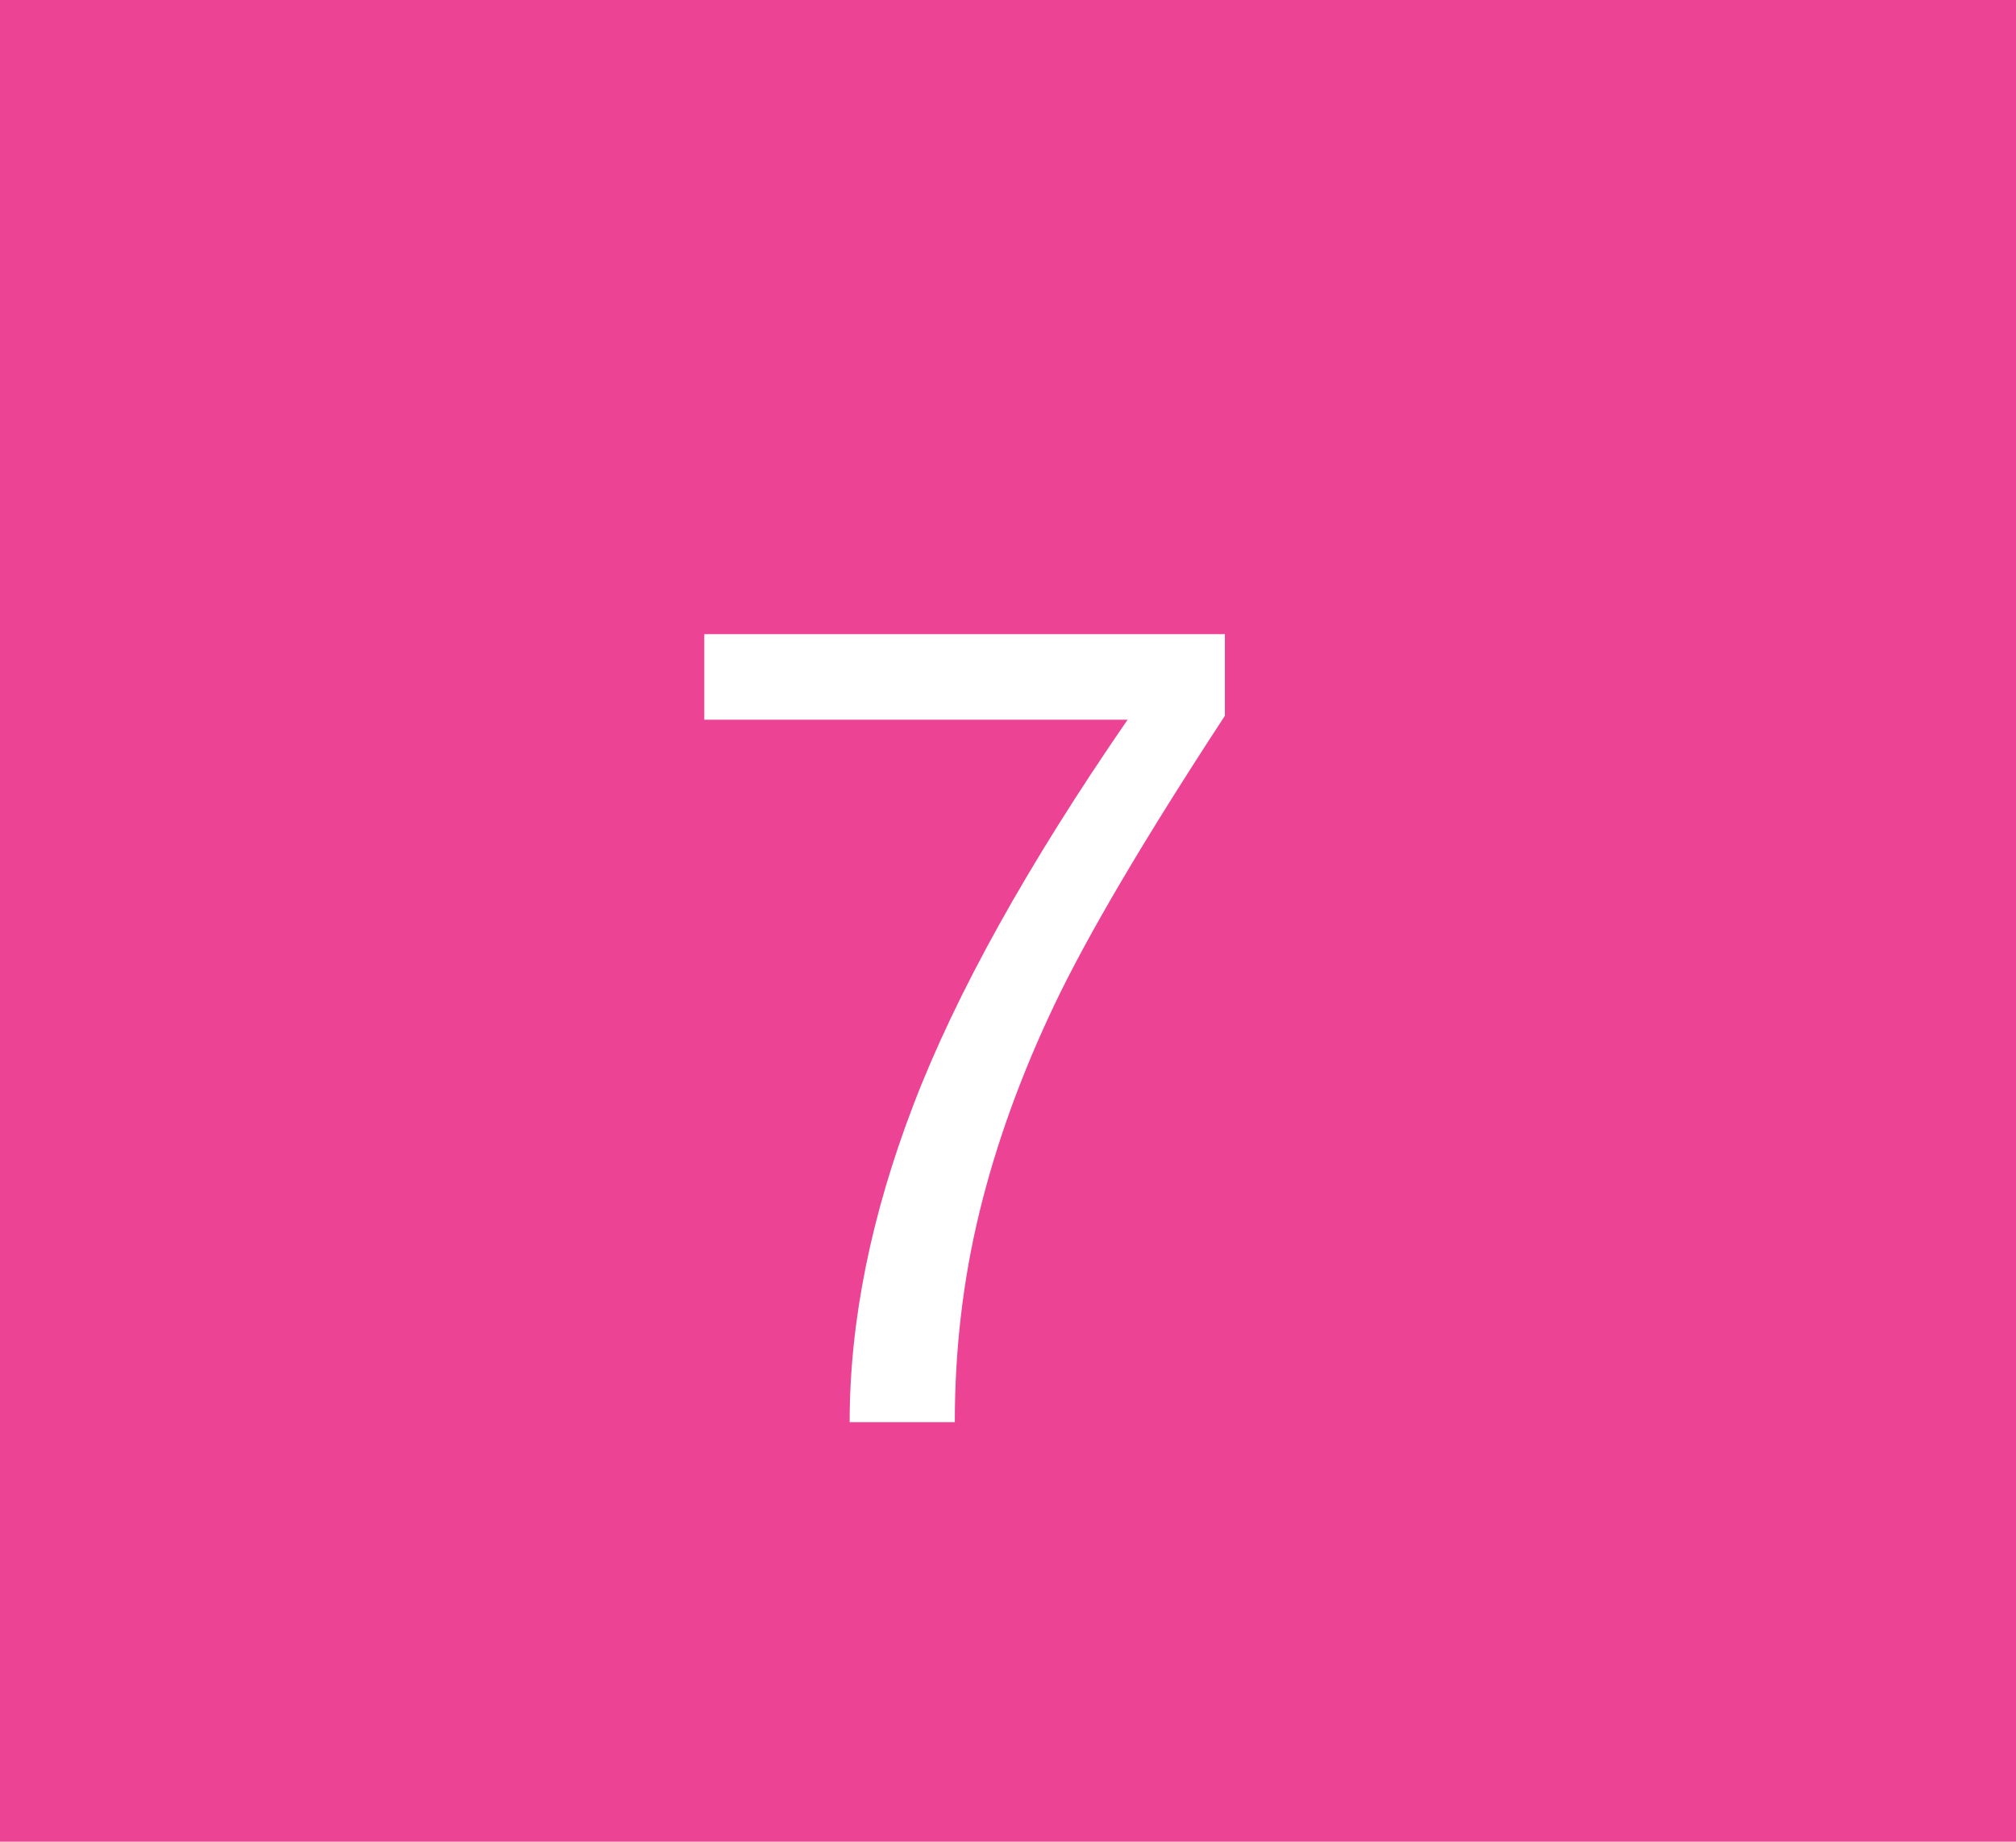
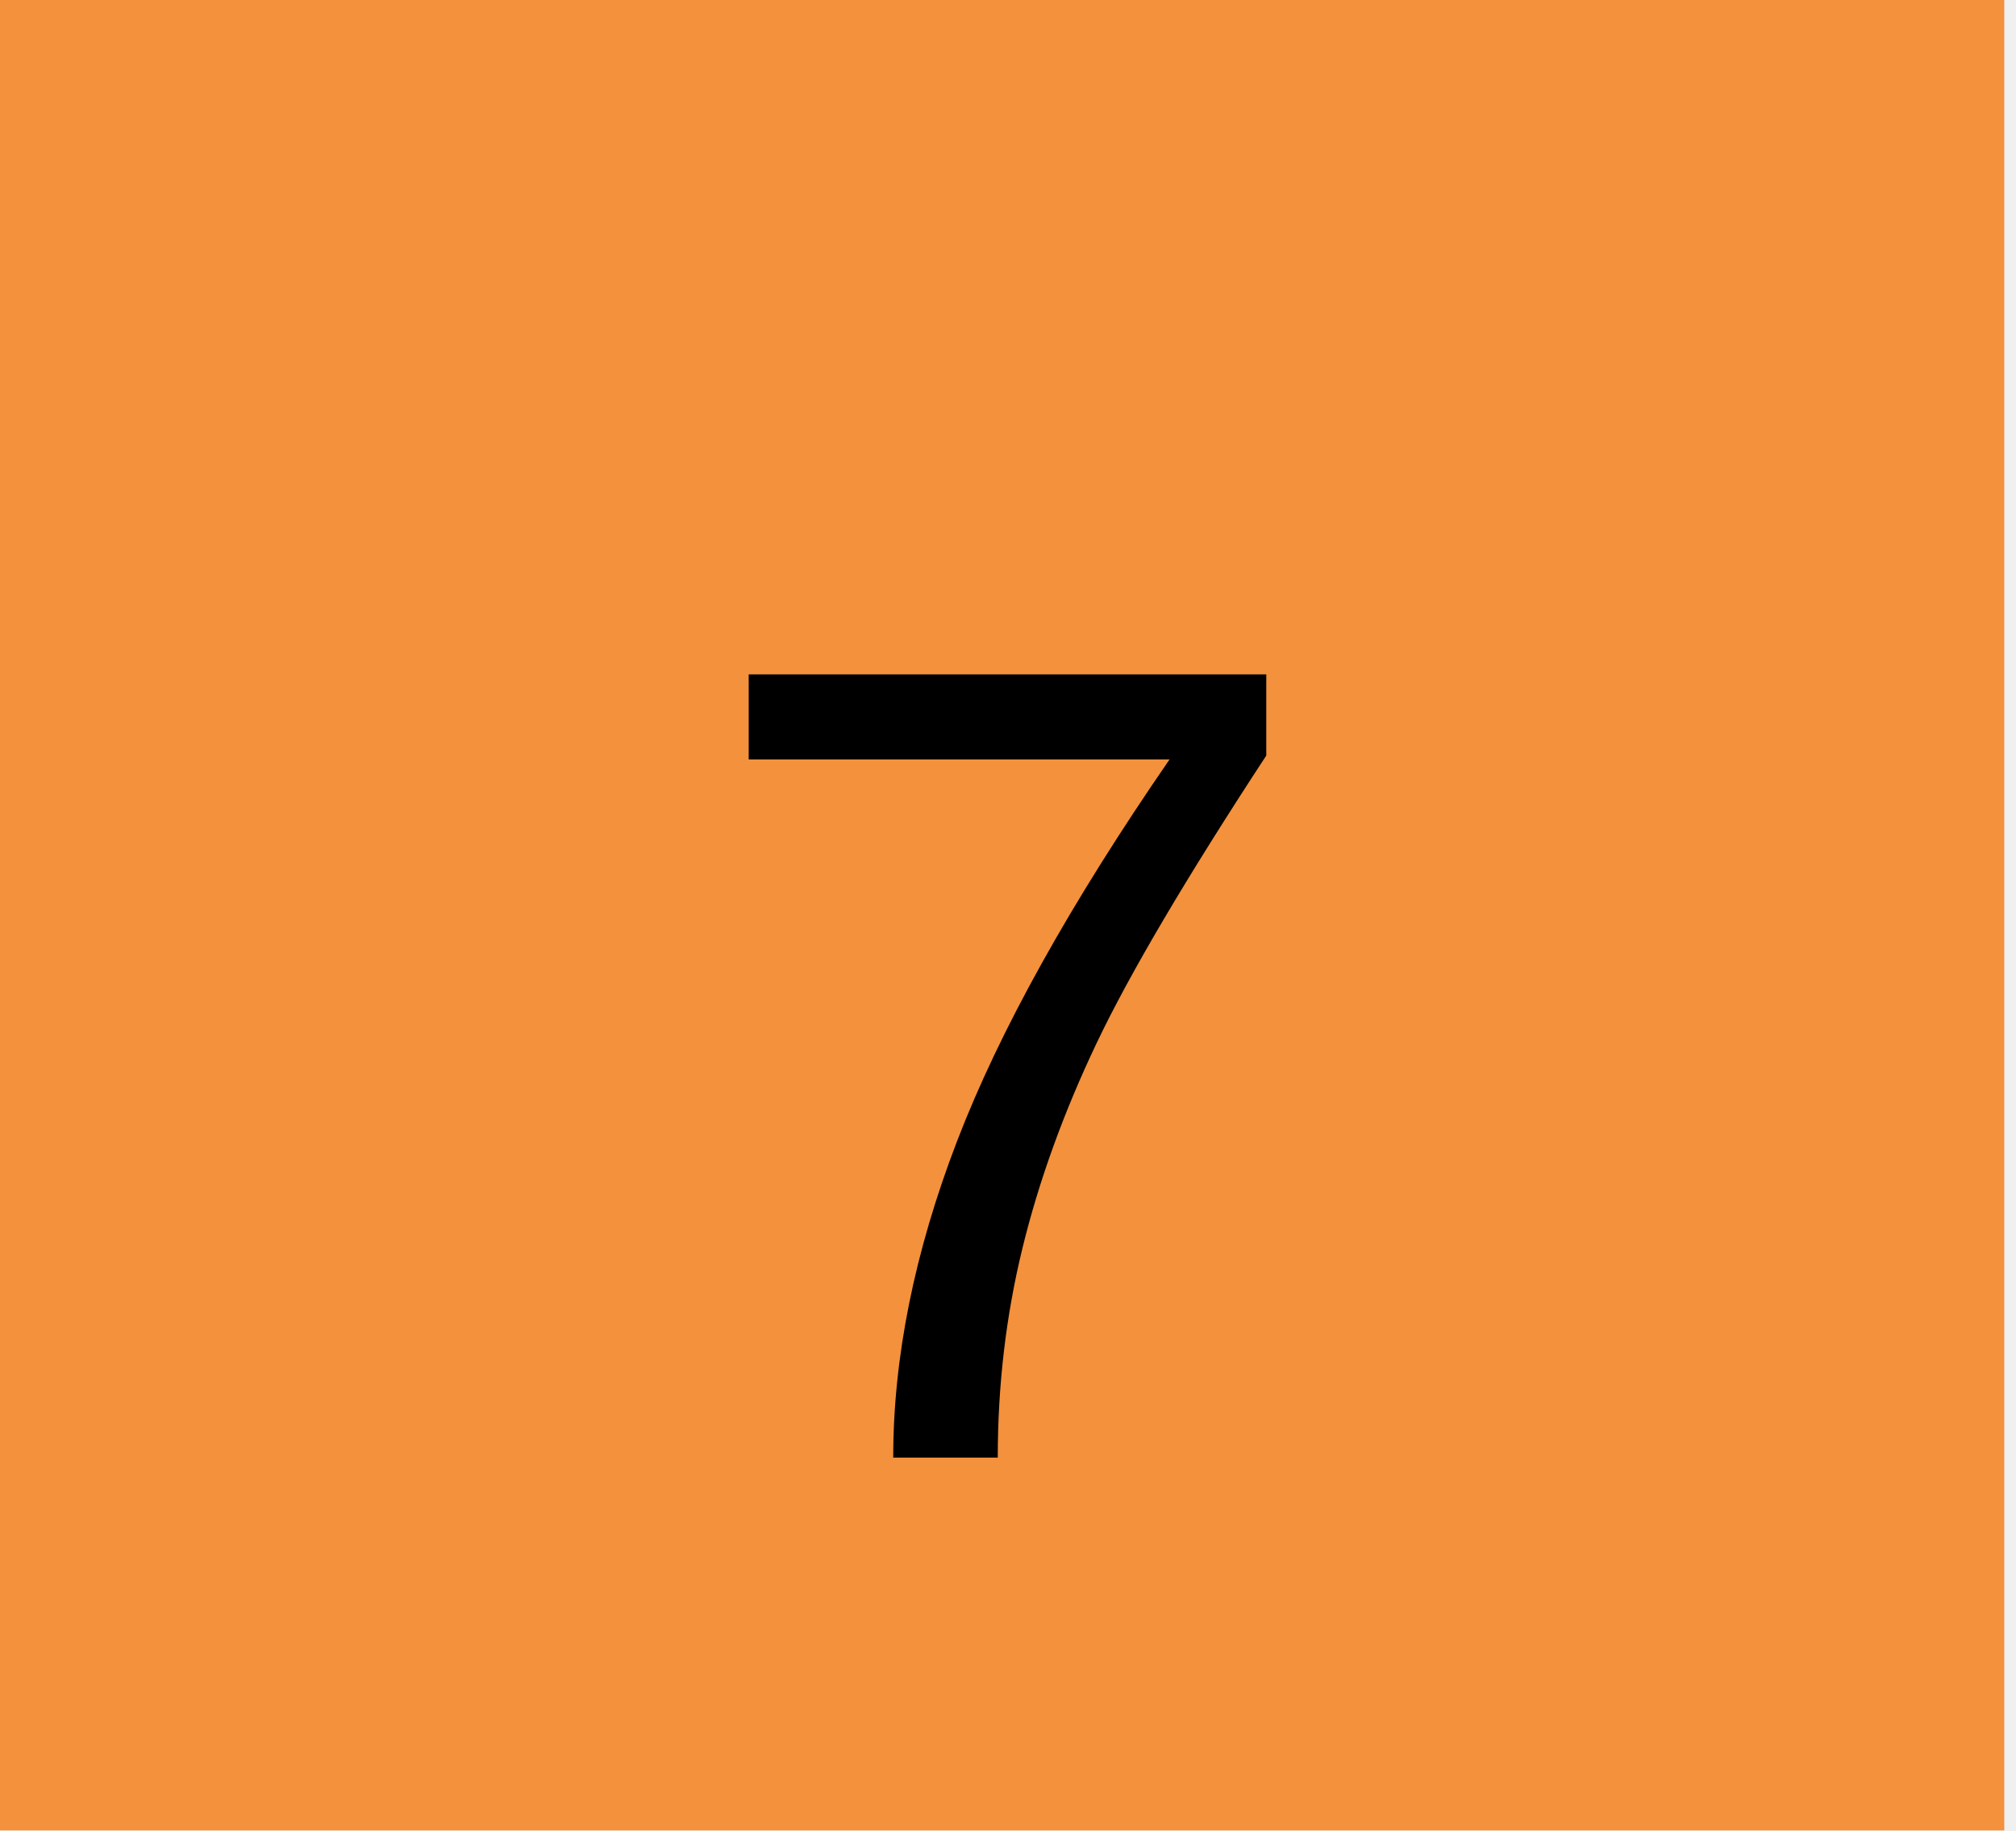
- <svg xmlns="http://www.w3.org/2000/svg" viewBox="0 0 968.14 884.32">
+ <svg xmlns="http://www.w3.org/2000/svg" viewBox="0 0 973.8 884.32">
  <defs>
-     <style>.cls-1{fill:#ec4395;}.cls-2{font-size:550px;fill:#fff;font-family:ArialMT, Arial;}</style>
+     <style>.cls-1{fill:#f3913d;}.cls-2{font-size:550px;font-family:ArialMT, Arial;}</style>
  </defs>
  <g id="Layer_2" data-name="Layer 2">
    <g id="Layer_1-2" data-name="Layer 1">
      <rect class="cls-1" width="968.14" height="884.32" />
-       <text class="cls-2" transform="translate(310.01 682.89)">7</text>
+       <text class="cls-2" transform="translate(333.44 704.21)">7</text>
    </g>
  </g>
</svg>
